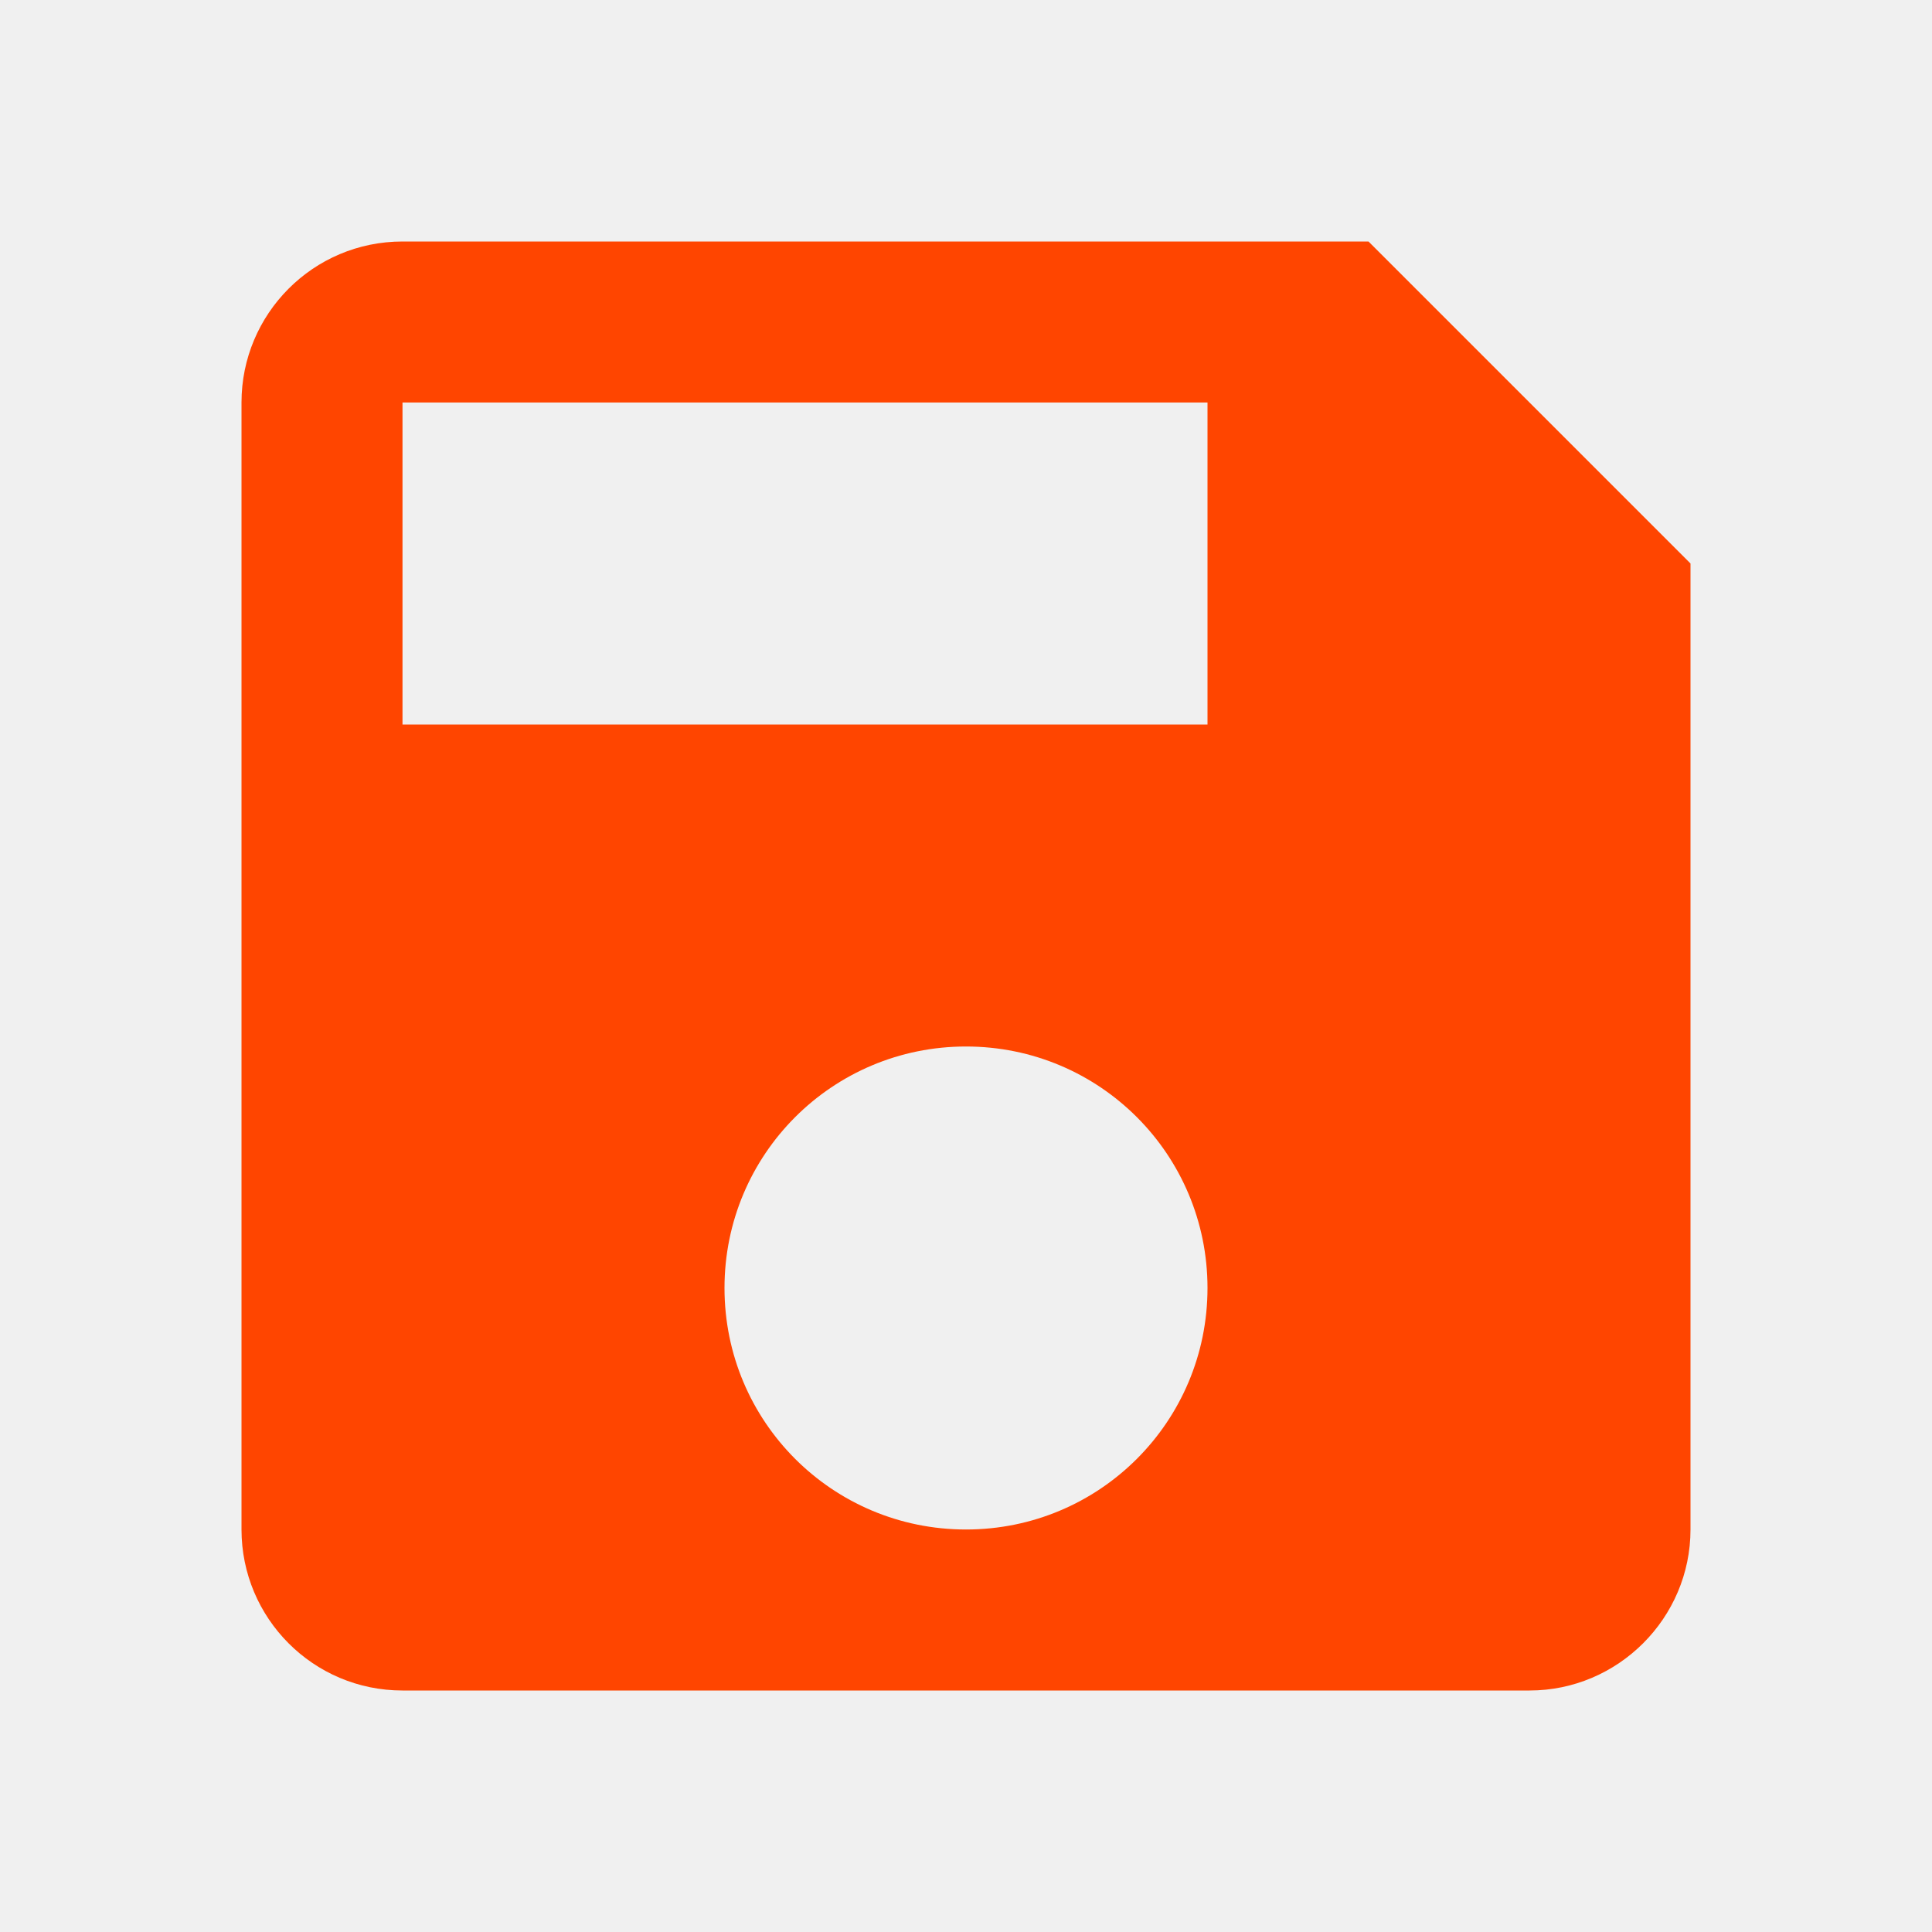
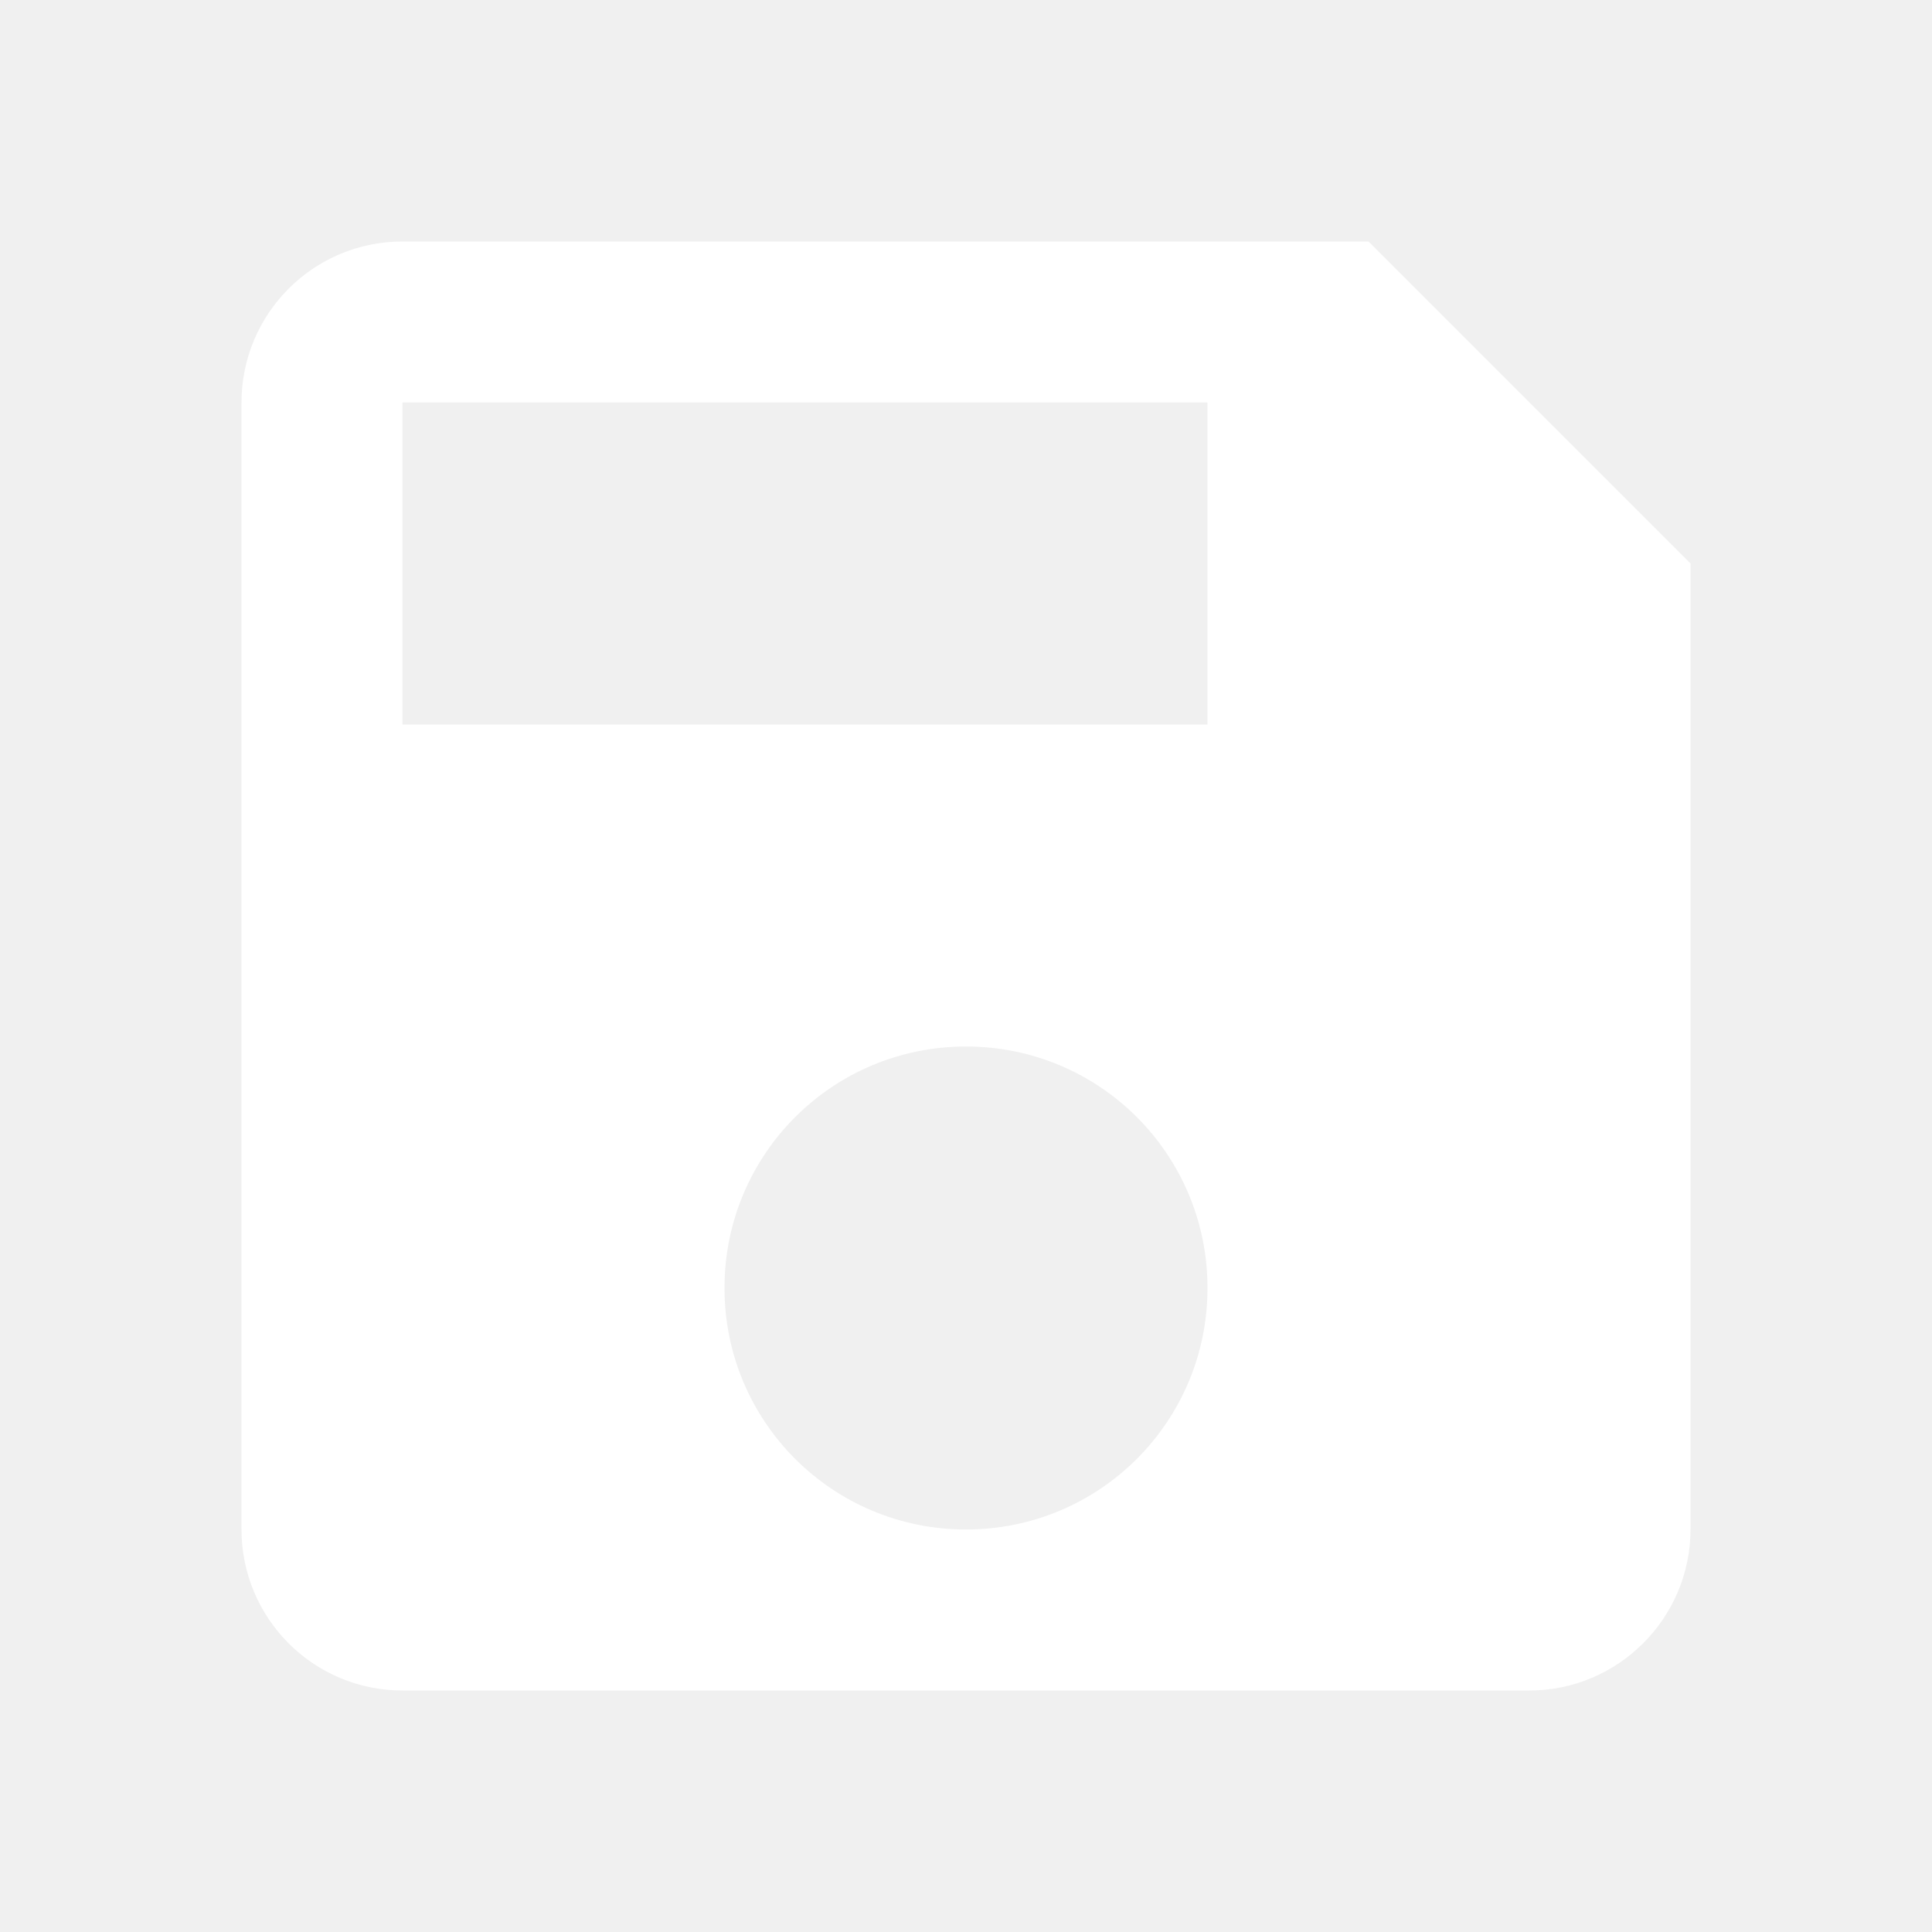
<svg xmlns="http://www.w3.org/2000/svg" fill="#FFFFFF" height="24" viewBox="0 0 24 24" width="24">
  <path d="M0 0h24v24H0z" fill="none" />
-   <path d="M17 3H5c-1.11 0-2 .9-2 2v14c0 1.1.89 2 2 2h14c1.1 0 2-.9 2-2V7l-4-4zm-5 16c-1.66 0-3-1.34-3-3s1.34-3 3-3 3 1.34 3 3-1.34 3-3 3zm3-10H5V5h10v4z" fill="orangered" />
+   <path d="M17 3H5c-1.11 0-2 .9-2 2v14c0 1.1.89 2 2 2h14c1.1 0 2-.9 2-2V7l-4-4zm-5 16c-1.66 0-3-1.34-3-3s1.34-3 3-3 3 1.34 3 3-1.34 3-3 3zm3-10H5V5h10v4z" />
</svg>
